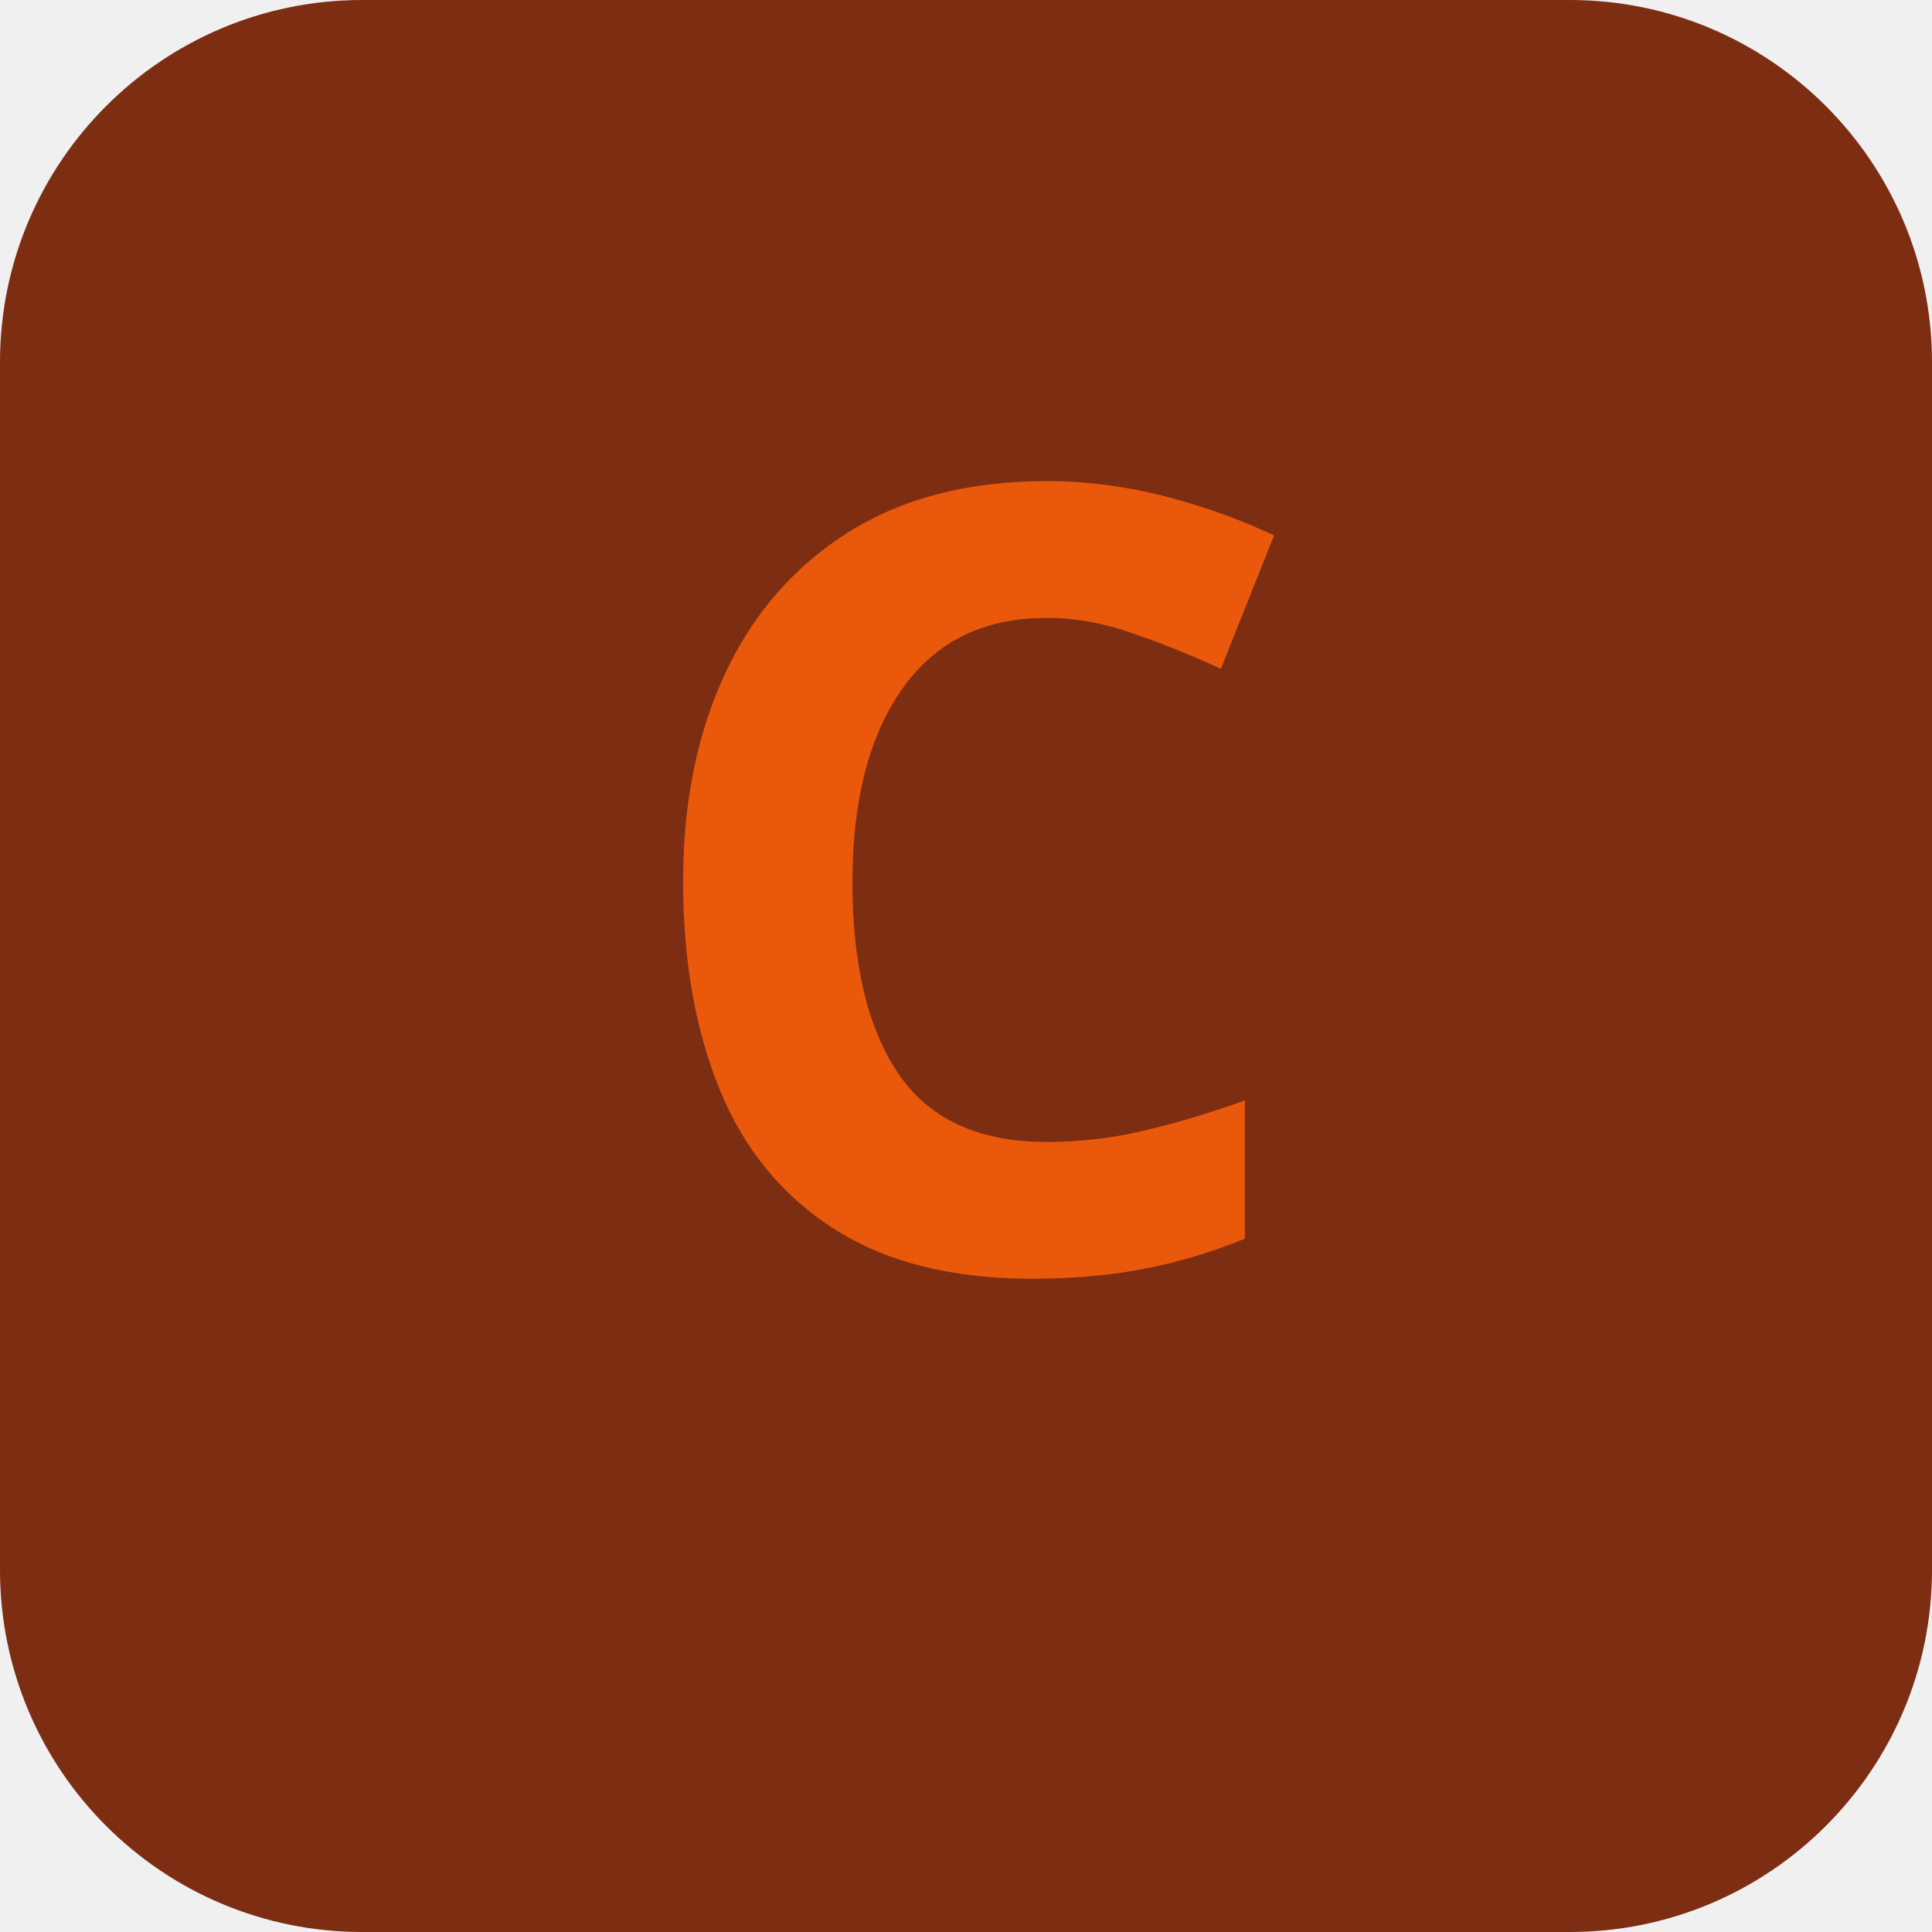
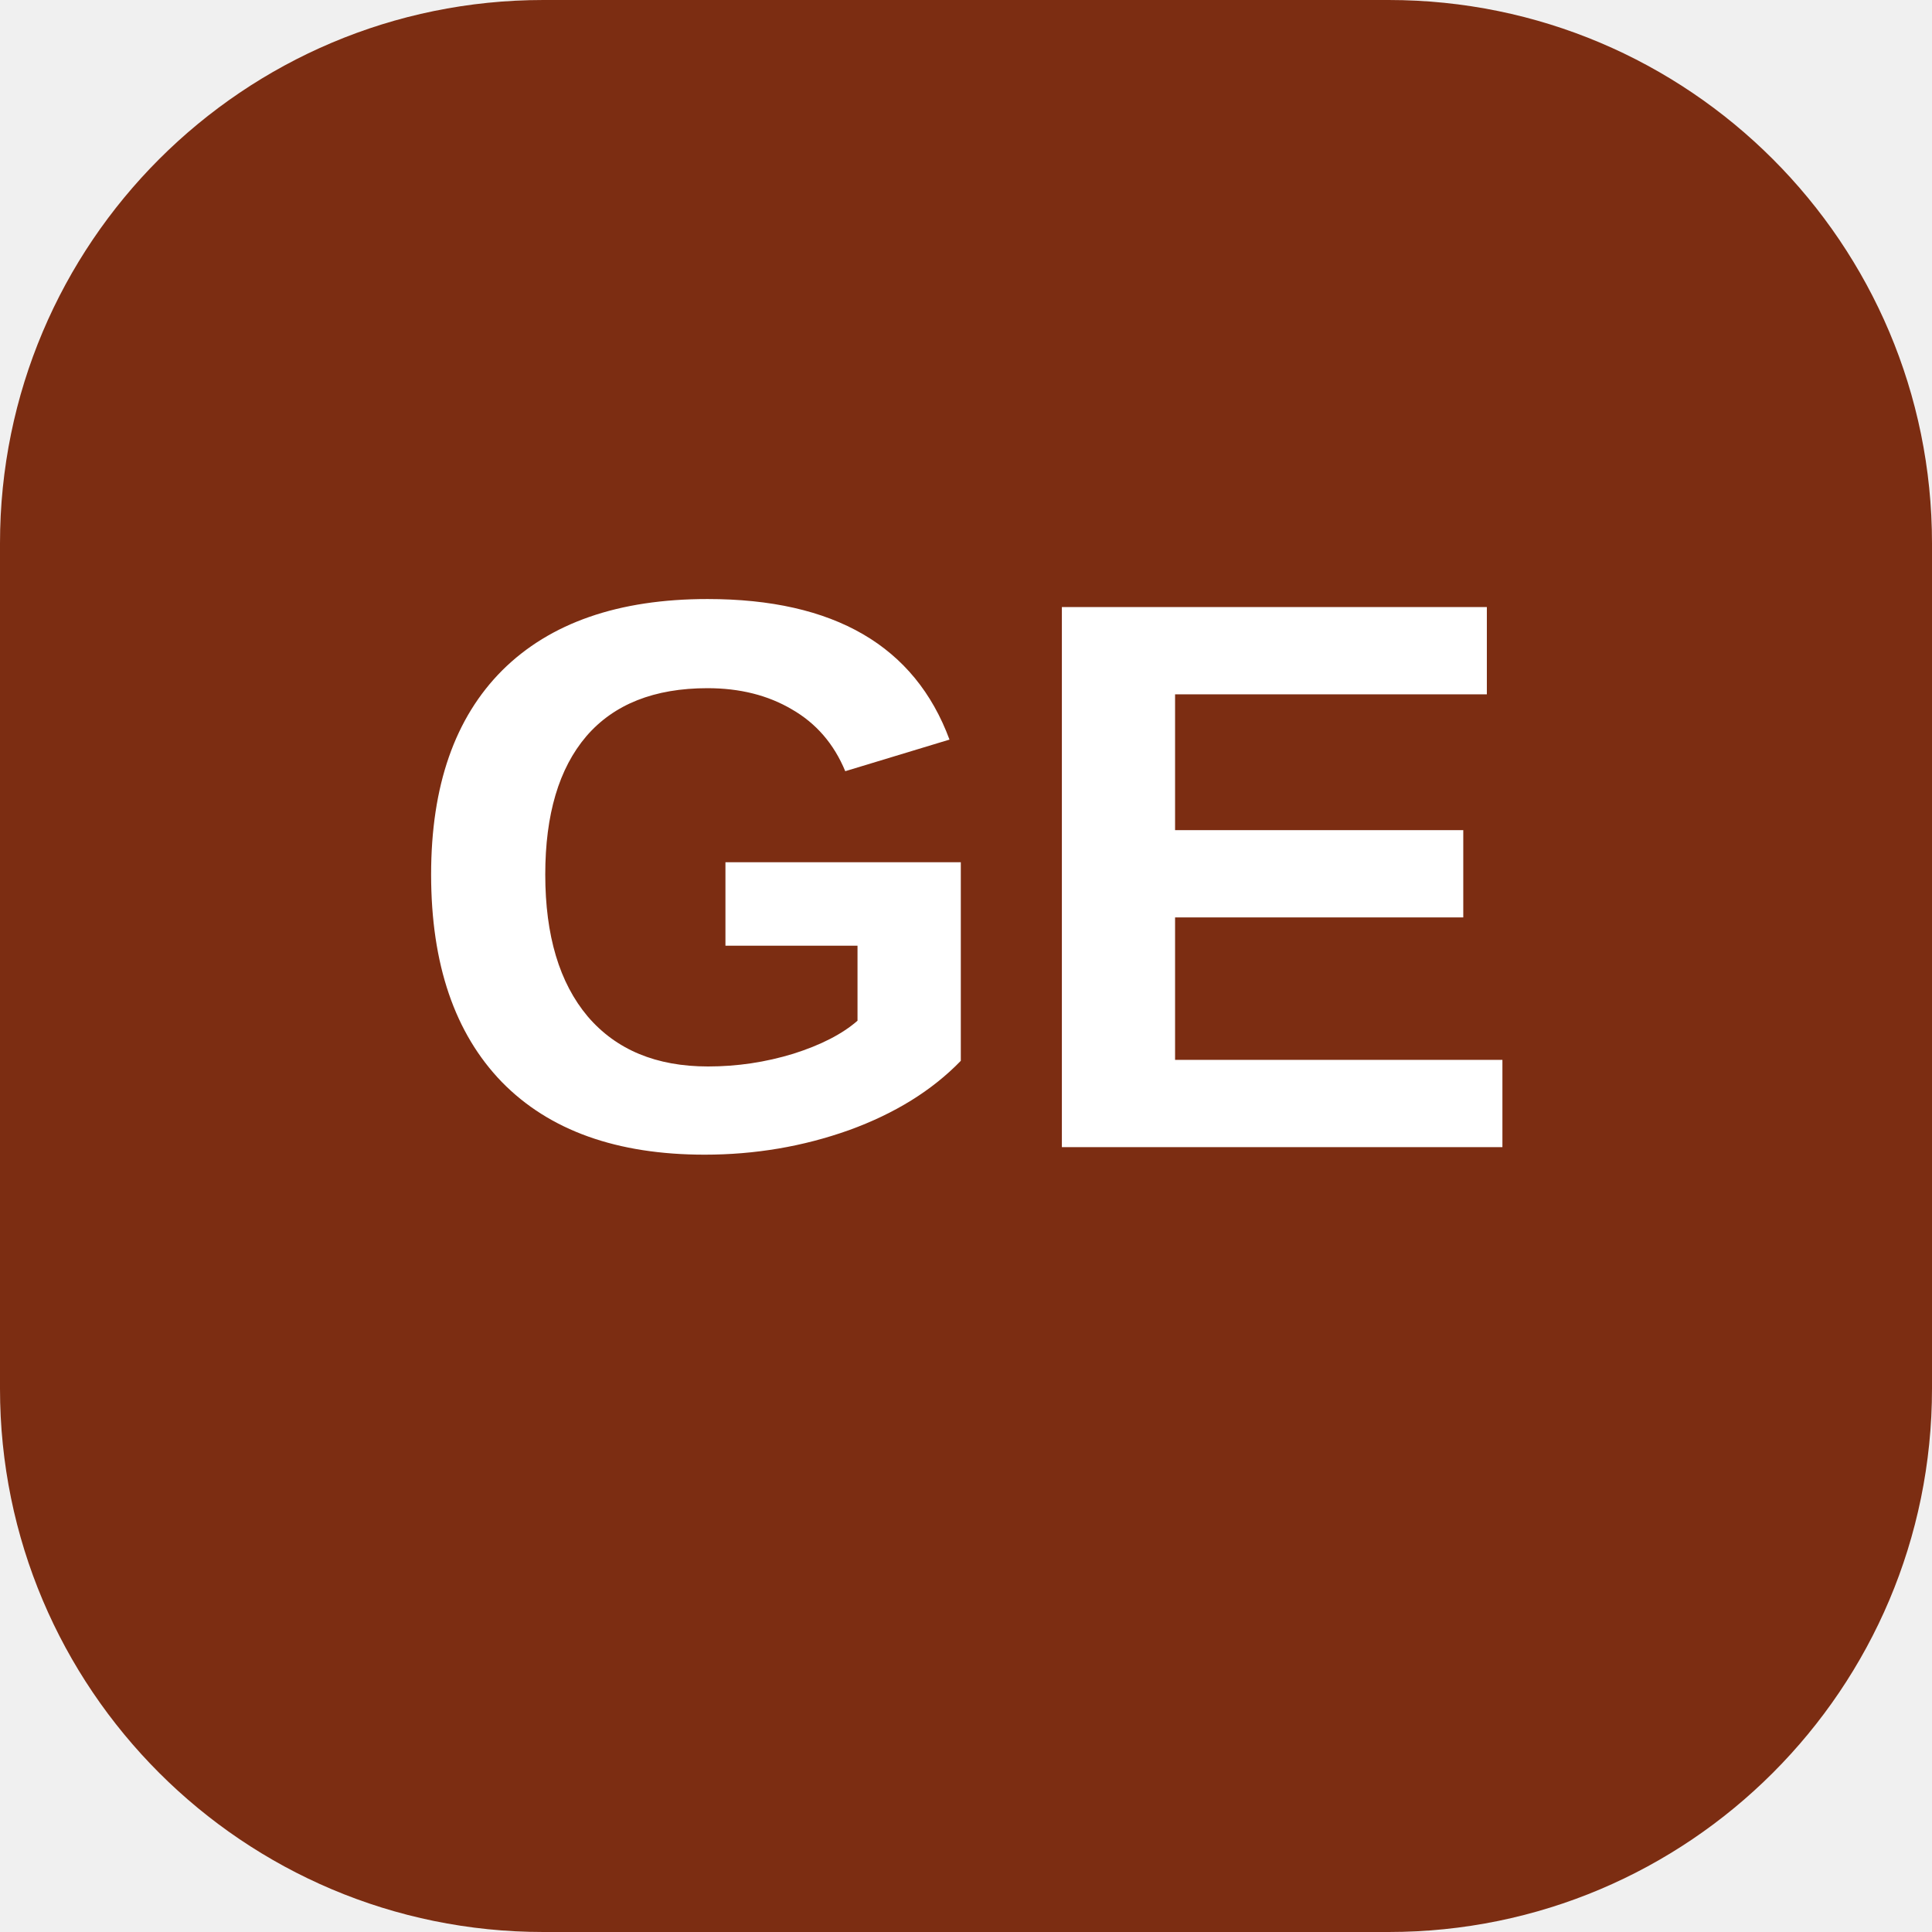
- <svg xmlns="http://www.w3.org/2000/svg" viewBox="0 0 64 64">
-   <rect width="64" height="64" rx="12" fill="#7C2D12" />
-   <text x="32" y="42" font-family="system-ui,sans-serif" font-size="36" font-weight="700" text-anchor="middle" fill="#EA580C">C</text>
+ <svg xmlns="http://www.w3.org/2000/svg" viewBox="0 0 64 64" width="64" height="64">
+   <rect width="64" height="64" rx="18" fill="#7C2D12" />
+   <text x="32" y="38" font-family="Arial,Helvetica,sans-serif" font-size="26" font-weight="900" text-anchor="middle" fill="#FFFFFF">GE</text>
</svg>
